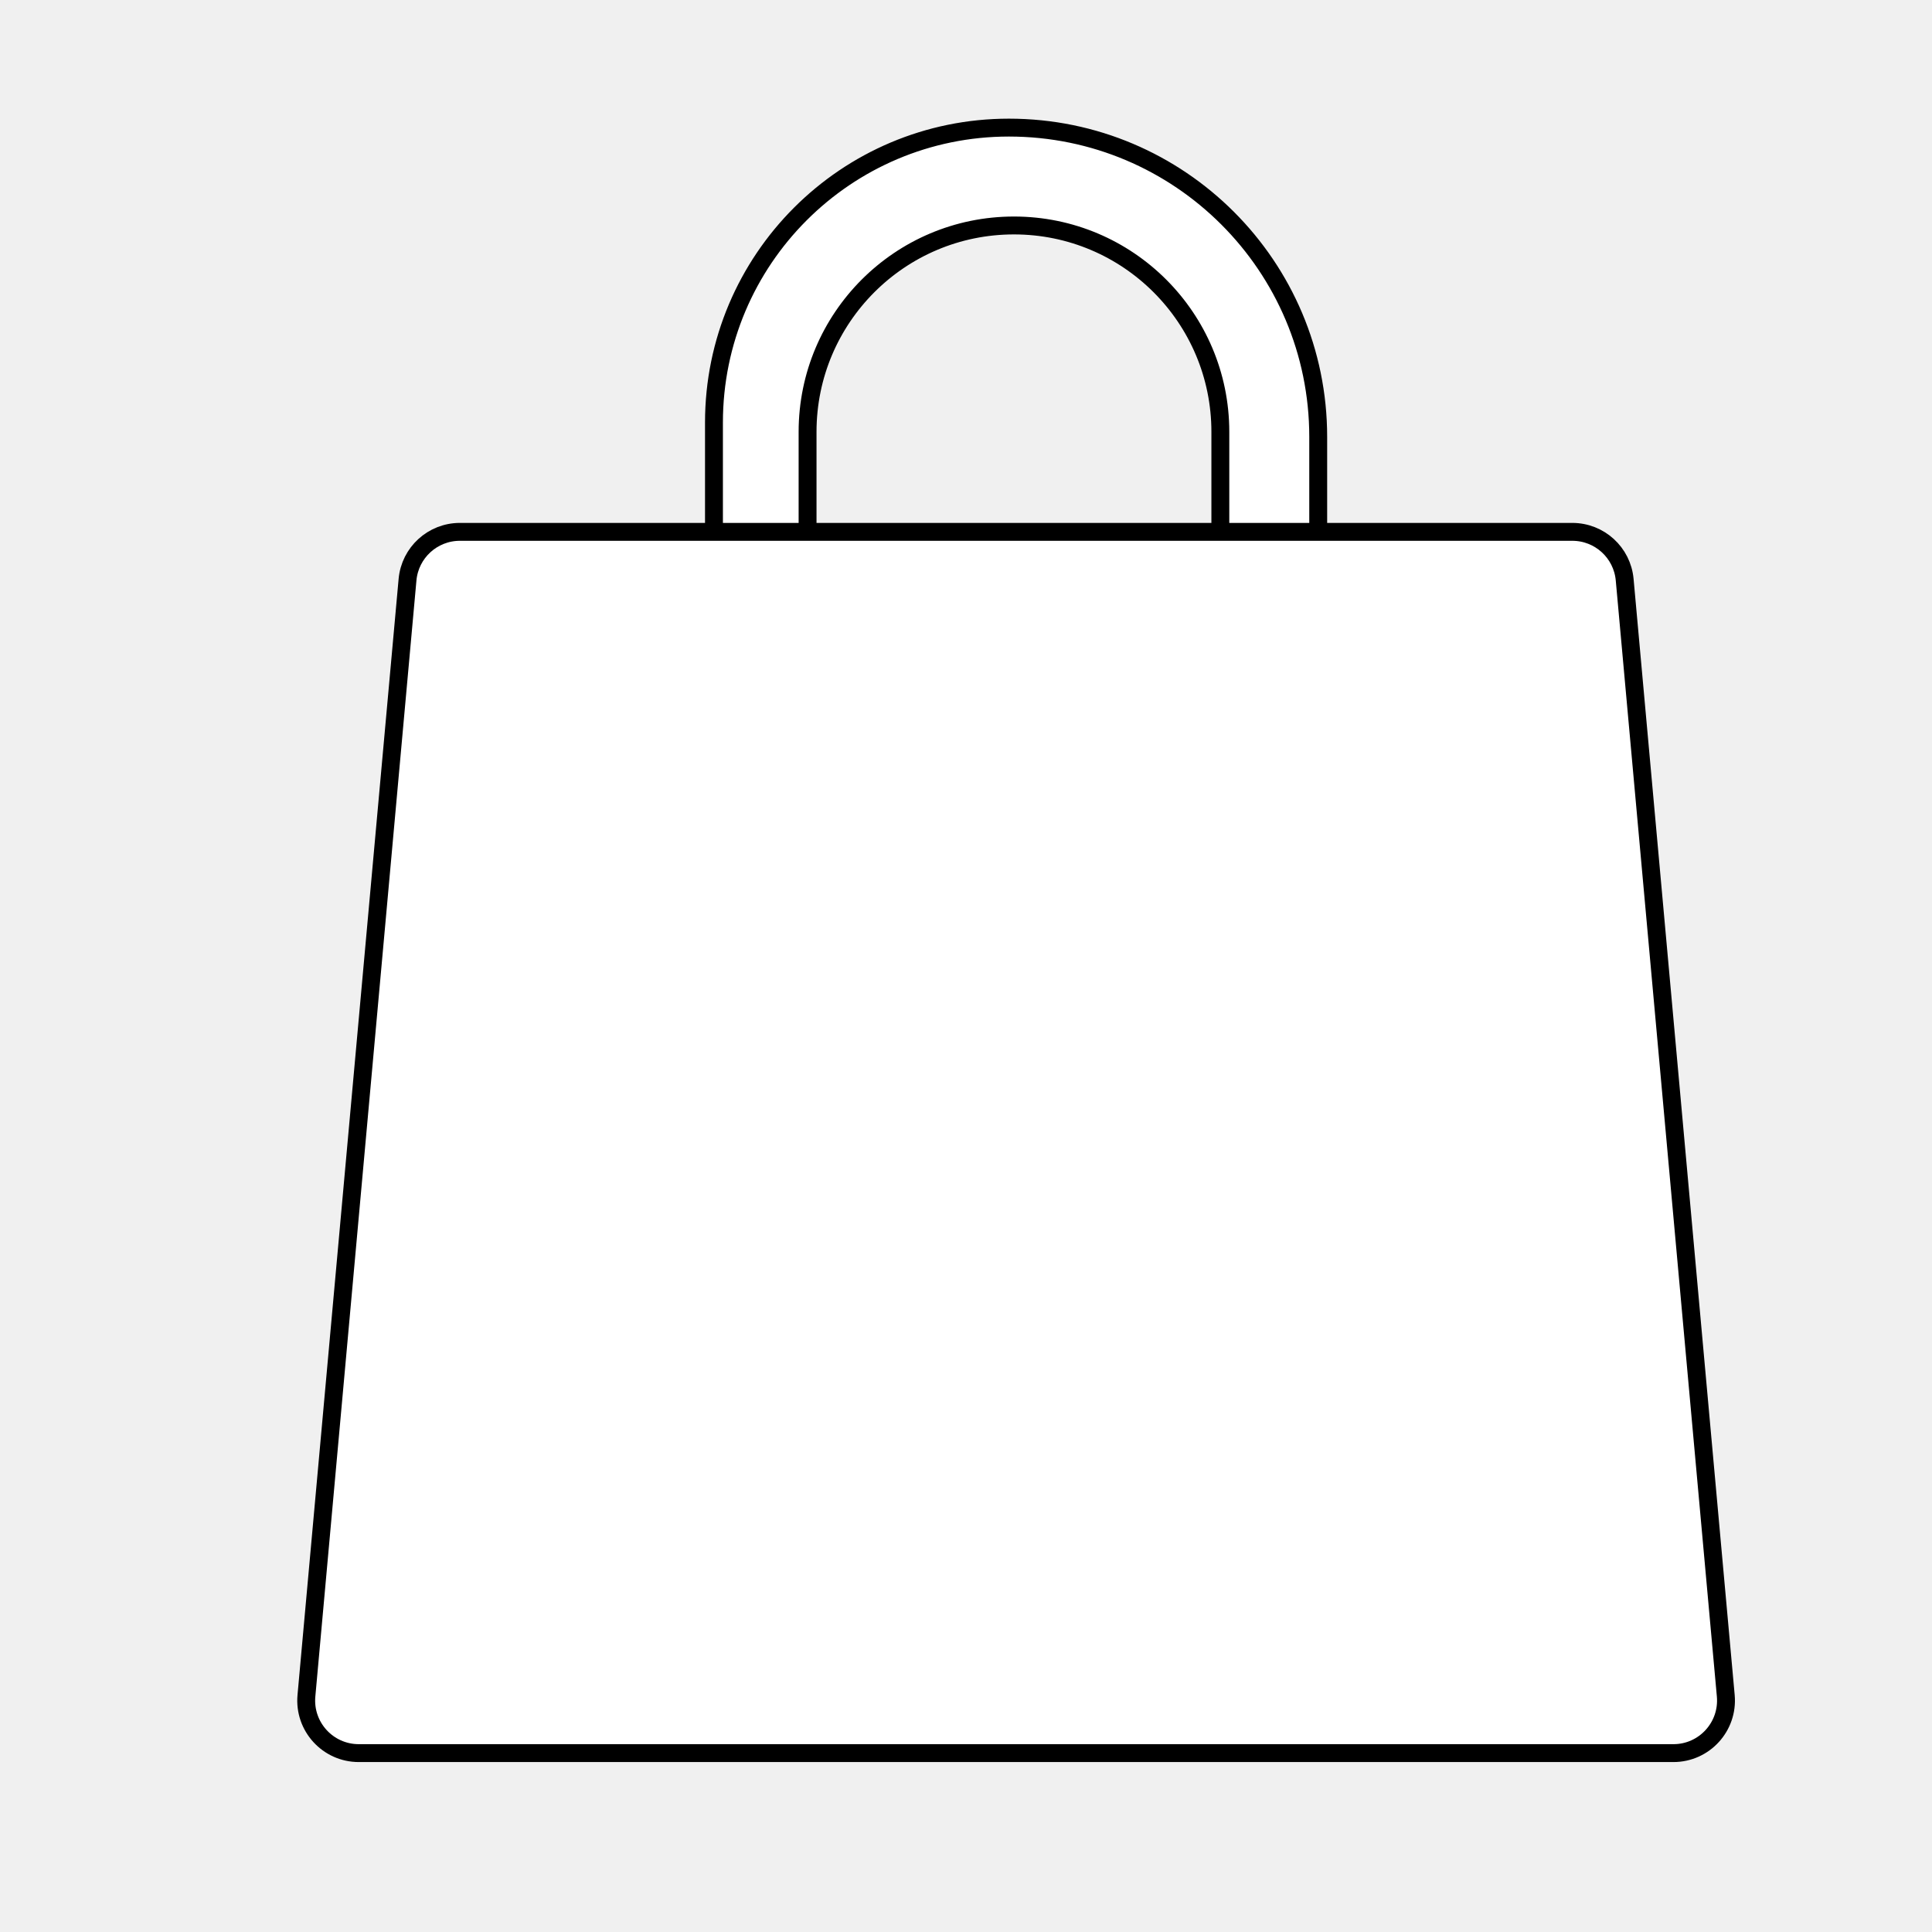
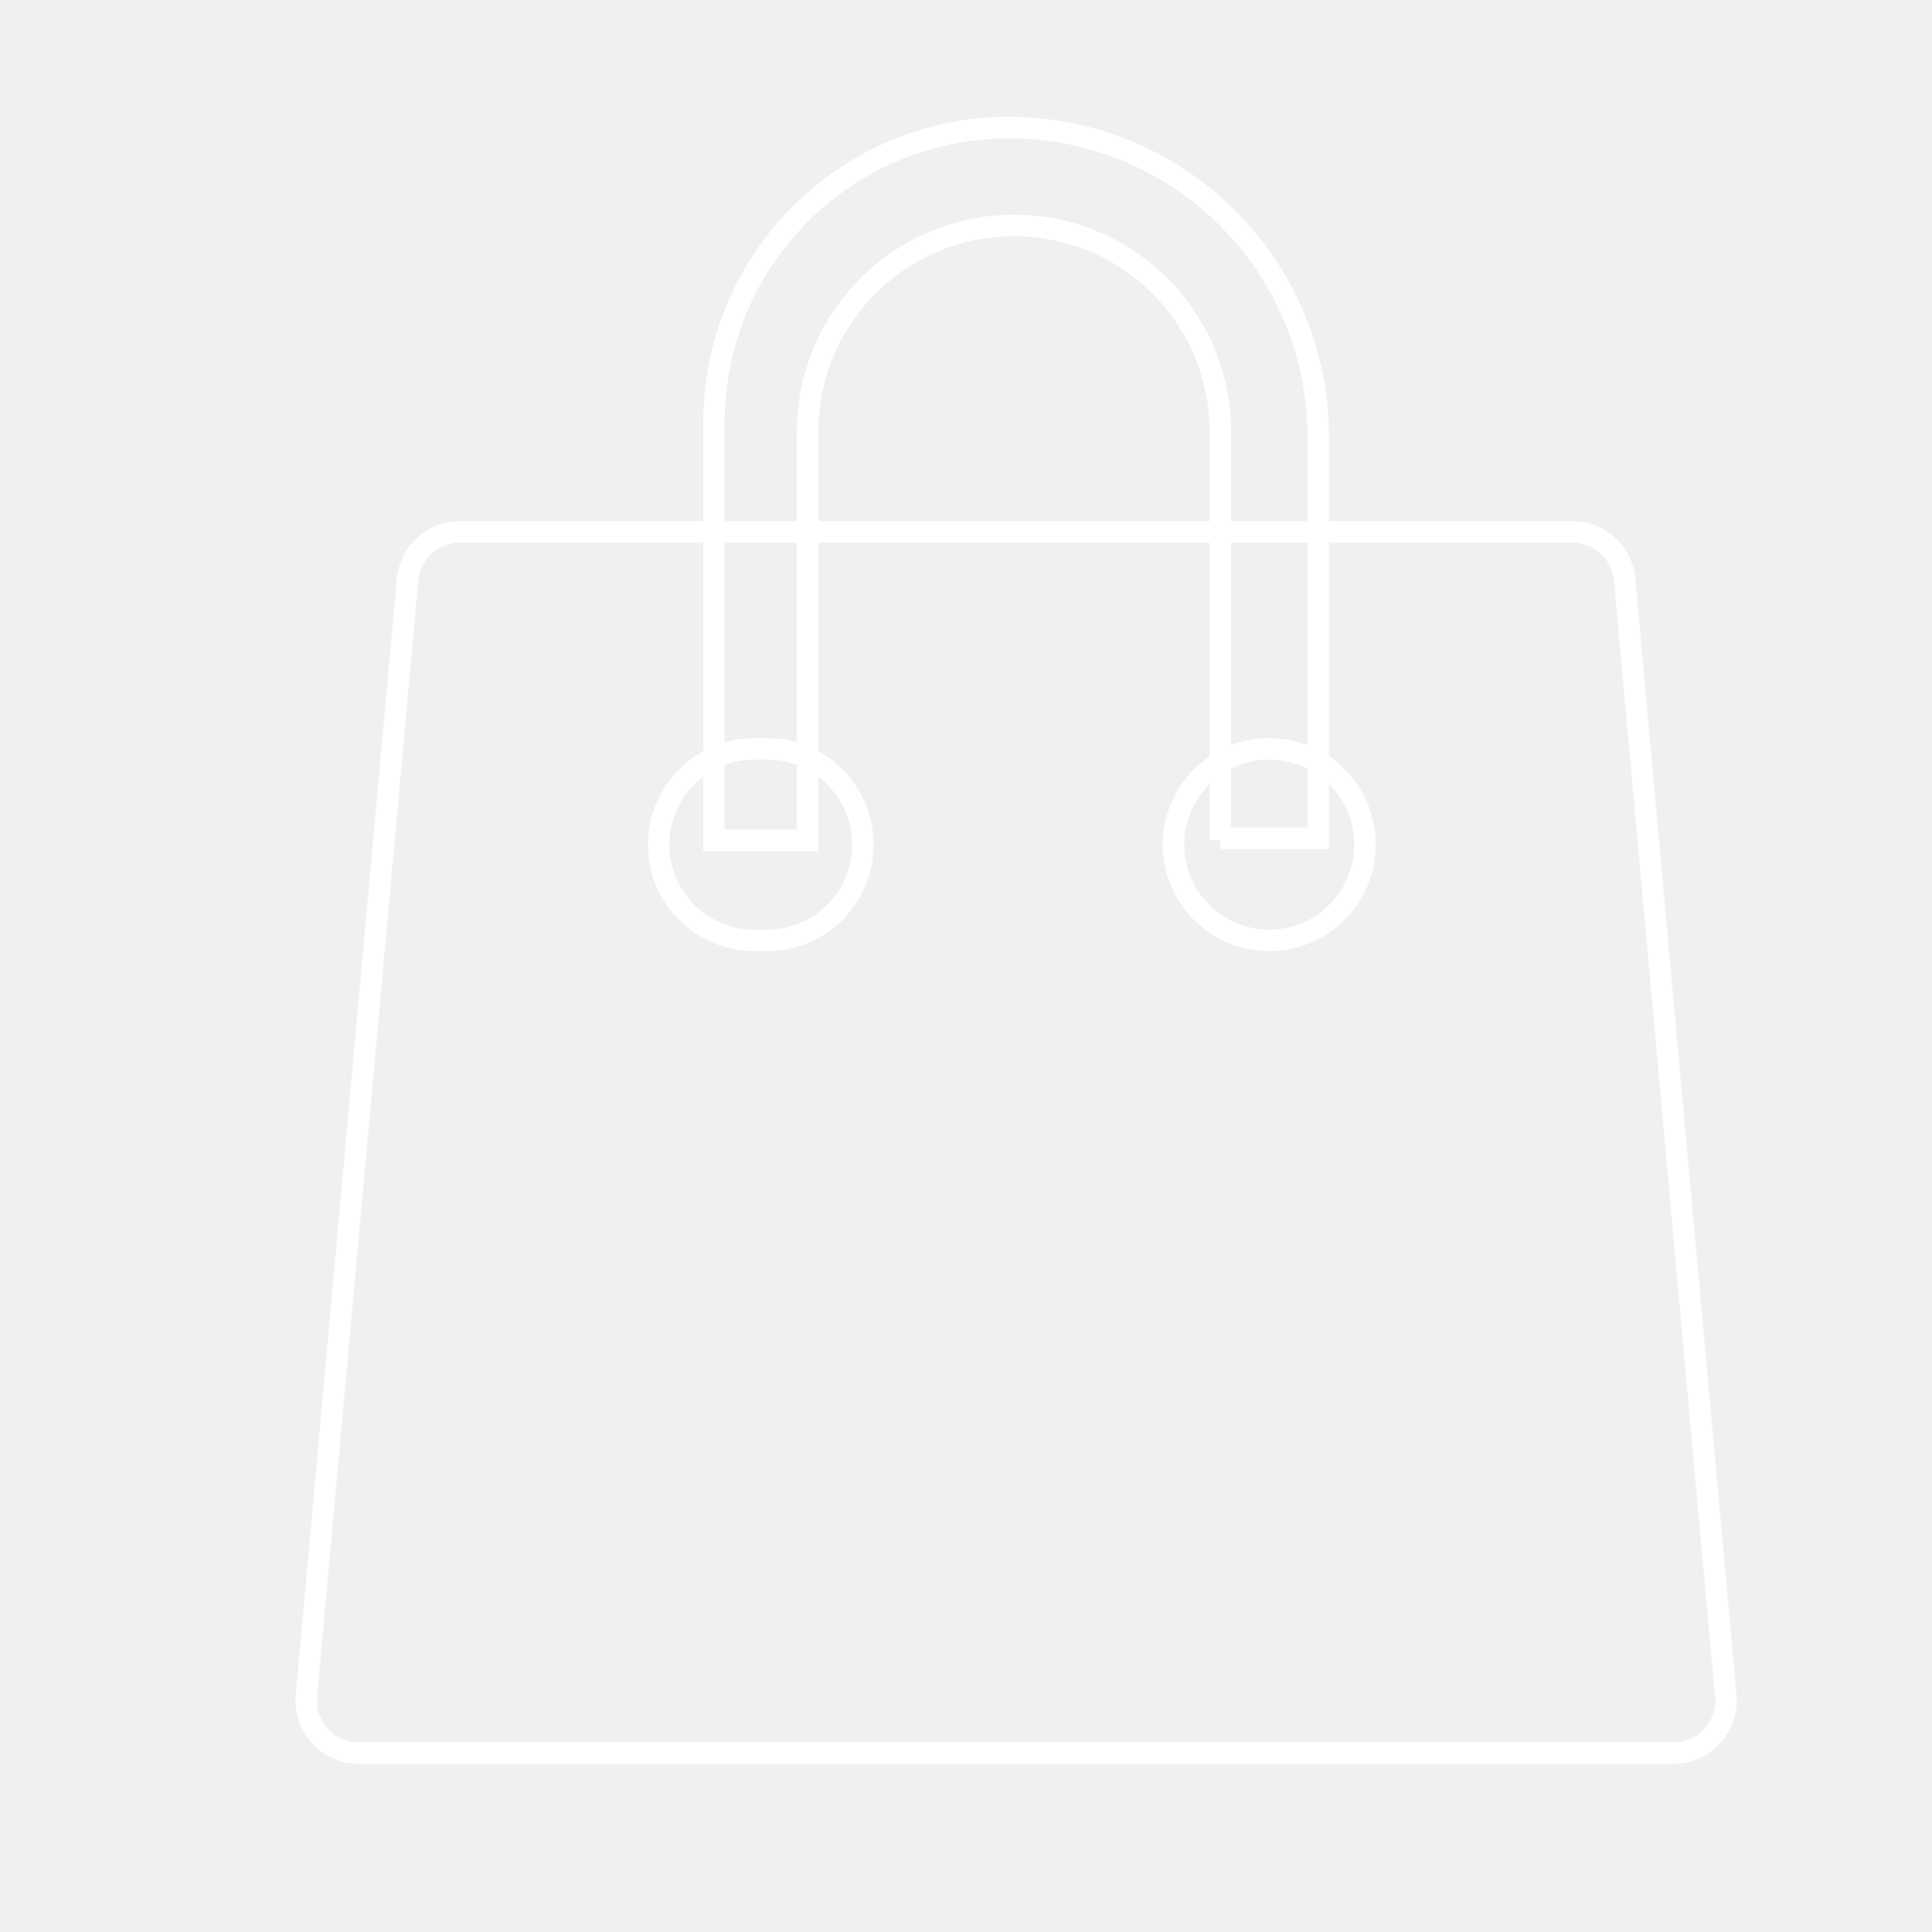
<svg xmlns="http://www.w3.org/2000/svg" version="1.1" id="Camada_1" x="0px" y="0px" viewBox="0 0 1080 1080" style="enable-background:new 0 0 1080 1080;" xml:space="preserve">
  <style type="text/css">
	.st0{fill:#FFFFFF;stroke:#000000;stroke-width:5;stroke-miterlimit:10;}
	.st1{fill:#FFFFFF;stroke:#000000;stroke-width:10;stroke-miterlimit:10;}
	.st2{stroke:#000000;stroke-width:4.605;stroke-miterlimit:10;}
	.st3{fill:#FFFFFF;stroke:#000000;stroke-width:5.586;stroke-miterlimit:10;}
	.st4{fill:none;stroke:#000000;stroke-width:22.342;stroke-miterlimit:10;}
	.st5{fill:none;stroke:#000000;stroke-width:22.342;stroke-miterlimit:10;stroke-dasharray:23.021,23.021;}
- 	.st6{fill:#FFFFFF;stroke:#000000;stroke-width:20.718;stroke-miterlimit:10;}
- 	.st7{fill:#FFFFFF;stroke:#000000;stroke-width:5.18;stroke-miterlimit:10;}
- 	.st8{stroke:#000000;stroke-width:20.718;stroke-miterlimit:10;}
- 	.st9{fill:none;stroke:#000000;stroke-width:20.718;stroke-miterlimit:10;}
- 	.st10{stroke:#000000;stroke-width:1.84;stroke-miterlimit:10;}
- 	.st11{stroke:#000000;stroke-width:10;stroke-miterlimit:10;}
- 	.st12{stroke:#000000;stroke-width:2.549;stroke-miterlimit:10;}
- 	.st13{fill:#FFFFFF;stroke:#000000;stroke-width:1.928;stroke-miterlimit:10;}
- 	.st14{stroke:#000000;stroke-width:1.928;stroke-miterlimit:10;}
- 	.st15{stroke:#000000;stroke-width:2.379;stroke-miterlimit:10;}
+ 	.st6{fill:none;stroke:#000000;stroke-width:5.586;stroke-miterlimit:10;}
+ 	.st7{fill:#FFFFFF;stroke:#000000;stroke-width:20.718;stroke-miterlimit:10;}
+ 	.st8{fill:none;stroke:#000000;stroke-width:5.18;stroke-miterlimit:10;}
+ 	.st9{stroke:#000000;stroke-width:20.718;stroke-miterlimit:10;}
+ 	.st10{fill:none;stroke:#000000;stroke-width:20.718;stroke-miterlimit:10;}
+ 	.st11{stroke:#000000;stroke-width:1.84;stroke-miterlimit:10;}
+ 	.st12{stroke:#000000;stroke-width:10;stroke-miterlimit:10;}
+ 	.st13{stroke:#000000;stroke-width:2.549;stroke-miterlimit:10;}
+ 	.st14{fill:#FFFFFF;stroke:#000000;stroke-width:1.928;stroke-miterlimit:10;}
+ 	.st15{stroke:#000000;stroke-width:1.928;stroke-miterlimit:10;}
+ 	.st16{fill:none;stroke:#FFFFFF;stroke-width:12;stroke-miterlimit:10;}
</style>
  <g>
    <path class="st0" d="M-2396.17-1793.5h-726.67c-60.01,0-108.67,48.65-108.67,108.67v592.67c0,60.02,48.65,108.67,108.67,108.67   h726.67c60.01,0,108.67-48.65,108.67-108.67v-592.67C-2287.5-1744.85-2336.15-1793.5-2396.17-1793.5z" />
    <path class="st0" d="M-3063-1659.5L-3063-1659.5c-19.05,0-34.5-15.45-34.5-34.5v-169c0-19.05,15.45-34.5,34.5-34.5l0,0   c19.05,0,34.5,15.45,34.5,34.5v169C-3028.5-1674.95-3043.95-1659.5-3063-1659.5z" />
    <path class="st0" d="M-2455-1659.5L-2455-1659.5c-19.05,0-34.5-15.45-34.5-34.5v-169c0-19.05,15.45-34.5,34.5-34.5l0,0   c19.05,0,34.5,15.45,34.5,34.5v169C-2420.5-1674.95-2435.95-1659.5-2455-1659.5z" />
-     <text transform="matrix(1 0 0 1 -3068.409 -1439.441)">
-       <tspan x="0" y="0" style="font-family:'BerlinSansFBDemi-Bold'; font-size:181.248px;">MATCH</tspan>
-       <tspan x="125.14" y="217.5" style="font-family:'BerlinSansFBDemi-Bold'; font-size:181.248px;">DAY</tspan>
-     </text>
+     <text transform="matrix(1 0 0 1 -3068.409 -1439.441)" style="font-family:'BerlinSansFBDemi-Bold'; font-size:181.248px;">MATCH</text>
+     <text transform="matrix(1 0 0 1 -2943.269 -1221.941)" style="font-family:'BerlinSansFBDemi-Bold'; font-size:181.248px;">DAY</text>
  </g>
  <g>
-     <path class="st1" d="M-2983.59,47L-2983.59,47c173.96,0,314.98-141.02,314.98-314.98v0c0-173.96-141.02-314.98-314.98-314.98h0   c-173.96,0-314.98,141.02-314.98,314.98v0c0,51.39,12.31,99.91,34.13,142.76c15.22,29.87-41.08,138.66-17.56,162.09   c23.75,23.66,127.4-38.12,157.69-22.97C-3081.96,35.08-3034.17,47-2983.59,47z" />
+     <path class="st1" d="M-2983.59,47L-2983.59,47c173.96,0,314.98-141.02,314.98-314.98l0,0c0-173.96-141.02-314.98-314.98-314.98l0,0   c-173.96,0-314.98,141.02-314.98,314.98l0,0c0,51.39,12.31,99.91,34.13,142.76c15.22,29.87-41.08,138.66-17.56,162.09   c23.75,23.66,127.4-38.12,157.69-22.97C-3081.96,35.08-3034.17,47-2983.59,47z" />
    <g>
-       <path class="st2" d="M-2807.68-289.63h-351.82c-24.42,0-44.21-19.79-44.21-44.21v0c0-24.42,19.79-44.21,44.21-44.21h351.82    c24.42,0,44.21,19.79,44.21,44.21v0C-2763.47-309.42-2783.27-289.63-2807.68-289.63z" />
-       <path class="st2" d="M-2807.68-157.92h-351.82c-24.42,0-44.21-19.79-44.21-44.21v0c0-24.42,19.79-44.21,44.21-44.21h351.82    c24.42,0,44.21,19.79,44.21,44.21v0C-2763.47-177.72-2783.27-157.92-2807.68-157.92z" />
+       <path class="st2" d="M-2807.68-289.63h-351.82c-24.42,0-44.21-19.79-44.21-44.21l0,0c0-24.42,19.79-44.21,44.21-44.21h351.82    c24.42,0,44.21,19.79,44.21,44.21l0,0C-2763.47-309.42-2783.27-289.63-2807.68-289.63z" />
+       <path class="st2" d="M-2807.68-157.92h-351.82c-24.42,0-44.21-19.79-44.21-44.21l0,0c0-24.42,19.79-44.21,44.21-44.21h351.82    c24.42,0,44.21,19.79,44.21,44.21l0,0C-2763.47-177.72-2783.27-157.92-2807.68-157.92z" />
    </g>
-     <path class="st1" d="M-2682.41-241.03L-2682.41-241.03c-173.96,0-314.98-141.02-314.98-314.98v0   c0-173.96,141.02-314.98,314.98-314.98h0c173.96,0,314.98,141.02,314.98,314.98v0c0,51.39-12.31,99.91-34.13,142.76   c-15.22,29.87,41.08,138.66,17.56,162.09c-23.75,23.66-127.4-38.12-157.69-22.97C-2584.04-252.95-2631.83-241.03-2682.41-241.03z" />
+     <path class="st1" d="M-2682.41-241.03L-2682.41-241.03c-173.96,0-314.98-141.02-314.98-314.98l0,0   c0-173.96,141.02-314.98,314.98-314.98l0,0c173.96,0,314.98,141.02,314.98,314.98l0,0c0,51.39-12.31,99.91-34.13,142.76   c-15.22,29.87,41.08,138.66,17.56,162.09c-23.75,23.66-127.4-38.12-157.69-22.97C-2584.04-252.95-2631.83-241.03-2682.41-241.03z" />
    <circle class="st2" cx="-2691.16" cy="-427.54" r="23.49" />
-     <path class="st2" d="M-2689.77-595.62c17.04,0,30.85-14.73,30.85-31.77s-13.81-30.85-30.85-30.85s-30.85,13.81-30.85,30.85v-0.81   c0,14.88-12.06,26.94-26.94,26.94s-26.94-12.06-26.94-26.94v0.81c0-47.05,37.52-85.19,83.81-85.19c46.29,0,83.81,38.14,83.81,85.19   c0,36.86-23.03,68.25-55.26,80.12l0,0.01v30.39c0,15.51-12.58,28.09-28.09,28.09l0,0c-15.51,0-28.09-12.58-28.09-28.09v-55.62   c0-12.77,10.35-23.13,23.13-23.13H-2689.77z" />
+     <path class="st2" d="M-2689.77-595.62c17.04,0,30.85-14.73,30.85-31.77s-13.81-30.85-30.85-30.85s-30.85,13.81-30.85,30.85v-0.81   c0,14.88-12.06,26.94-26.94,26.94s-26.94-12.06-26.94-26.94v0.81c0-47.05,37.52-85.19,83.81-85.19s83.81,38.14,83.81,85.19   c0,36.86-23.03,68.25-55.26,80.12v0.01v30.39c0,15.51-12.58,28.09-28.09,28.09l0,0c-15.51,0-28.09-12.58-28.09-28.09v-55.62   c0-12.77,10.35-23.13,23.13-23.13H-2689.77z" />
  </g>
  <g>
    <path class="st3" d="M-4117.42,897.96c-26.18,26.18-21.07,68.14,5.11,94.31c26.18,26.18,68.14,25.7,94.31-0.48l0.53-0.05   l88.07,88.07c12.13,12.13,12.13,31.81,0,43.94l-548.13,548.13c-12.13,12.13-31.81,12.13-43.94,0l-83.04-83.04   c0,0,10.61-125.68-102.22-102.22l-98.04-98.04c-12.17-12.17-12.13-31.9,0.08-44.02l547.41-543.27   c12.15-12.06,31.76-12.02,43.86,0.08l96.53,96.53" />
    <path class="st3" d="M-3949.23,867.68c-26.18,26.18-21.07,68.14,5.11,94.31c26.18,26.18,68.14,25.7,94.31-0.48l0.53-0.05   l88.07,88.07c12.13,12.13,12.13,31.81,0,43.94l-548.13,548.13c-12.13,12.13-31.81,12.13-43.94,0l-83.04-83.04   c0,0,10.61-125.68-102.22-102.22l-98.04-98.04c-12.17-12.17-12.13-31.9,0.08-44.02l547.41-543.27   c12.15-12.06,31.76-12.02,43.86,0.08l96.53,96.53" />
    <g>
      <g>
        <line class="st4" x1="-4173.4" y1="858.37" x2="-4165.5" y2="866.27" />
        <line class="st5" x1="-4149.22" y1="882.55" x2="-3864.36" y2="1167.41" />
        <line class="st4" x1="-3856.22" y1="1175.55" x2="-3848.32" y2="1183.45" />
      </g>
    </g>
    <path class="st3" d="M-4213.33,801.31l96.53,96.53c0,0-22.34,131.82,99.42,93.84l88.07,88.07c12.13,12.13,12.13,31.81,0,43.94   l-548.13,548.13c-12.13,12.13-31.81,12.13-43.94,0l-83.04-83.04c0,0,10.61-125.68-102.22-102.22l-98.04-98.04   c-12.17-12.17-12.13-31.9,0.08-44.02l547.41-543.27C-4245.04,789.17-4225.43,789.21-4213.33,801.31z" />
    <g>
      <g>
        <line class="st4" x1="-4353.63" y1="896.72" x2="-4345.73" y2="904.62" />
        <line class="st5" x1="-4329.45" y1="920.9" x2="-4044.59" y2="1205.77" />
        <line class="st4" x1="-4036.45" y1="1213.9" x2="-4028.55" y2="1221.8" />
      </g>
    </g>
-     <line class="st3" x1="-3948.7" y1="867.63" x2="-3949.23" y2="867.68" />
+     <line class="st6" x1="-3948.7" y1="867.63" x2="-3949.23" y2="867.68" />
  </g>
  <g>
-     <circle class="st6" cx="-2630.6" cy="695.06" r="452.06" />
-     <line class="st7" x1="-2397.03" y1="413.54" x2="-2397.43" y2="413.57" />
-     <polygon class="st8" points="-2443.77,846.48 -2572.79,993.59 -2752.58,916.34 -2734.66,721.48 -2543.8,678.31  " />
-     <line class="st9" x1="-2734.8" y1="721.53" x2="-2905.37" y2="555.16" />
-     <line class="st9" x1="-2544.06" y1="678.68" x2="-2460.03" y2="466.09" />
-     <line class="st9" x1="-2444.06" y1="846.73" x2="-2279.37" y2="831.61" />
-     <line class="st9" x1="-2572.63" y1="993.78" x2="-2552.46" y2="1087.05" />
-     <line class="st9" x1="-2907.05" y1="961.85" x2="-2752.44" y2="916.48" />
-     <path class="st8" d="M-2914.02,1047.27l0.25-86.26l-104.94-121.84l-58.07-71.42C-3076.79,767.75-3067.2,922.63-2914.02,1047.27z" />
-     <path class="st9" d="M-3017.13,597.17c0,0-40.39,90.86-20.62,218.52" />
-     <path class="st8" d="M-2918.57,346.57l88.82,48.47c-52.1,35.66-75.62,160.12-75.62,160.12l-110.92,49.76l-13.41-125.48   C-3029.7,479.44-2982.18,390.9-2918.57,346.57z" />
-     <path class="st9" d="M-2829.75,395.04c0,0,136.96-92.8,252.08-61.71" />
-     <path class="st8" d="M-2373.48,323.25c79.25,59.44,42.01,142.01,42.01,142.01l-126.04-4.2c0,0-117.64-117.64-120.16-127.77   c-2.52-10.13,86.55-68.85,86.55-68.85S-2433.98,277.87-2373.48,323.25z" />
-     <path class="st9" d="M-2331.47,465.25c0,0,89.07,72.26,122.68,152.93" />
-     <path class="st8" d="M-2260.67,954.95l-18.7-123.34c0,0,75.62-67.22,75.62-284.85C-2203.75,546.76-2116.78,726.22-2260.67,954.95z" />
-     <path class="st8" d="M-2377.75,1069.85l-174.71,17.2l-164.84,51.77C-2717.3,1138.82-2554.26,1186.26-2377.75,1069.85z" />
+     <circle class="st7" cx="-2630.6" cy="695.06" r="452.06" />
+     <line class="st8" x1="-2397.03" y1="413.54" x2="-2397.43" y2="413.57" />
+     <polygon class="st9" points="-2443.77,846.48 -2572.79,993.59 -2752.58,916.34 -2734.66,721.48 -2543.8,678.31  " />
+     <line class="st10" x1="-2734.8" y1="721.53" x2="-2905.37" y2="555.16" />
+     <line class="st10" x1="-2544.06" y1="678.68" x2="-2460.03" y2="466.09" />
+     <line class="st10" x1="-2444.06" y1="846.73" x2="-2279.37" y2="831.61" />
+     <line class="st10" x1="-2572.63" y1="993.78" x2="-2552.46" y2="1087.05" />
+     <line class="st10" x1="-2907.05" y1="961.85" x2="-2752.44" y2="916.48" />
+     <path class="st9" d="M-2914.02,1047.27l0.25-86.26l-104.94-121.84l-58.07-71.42C-3076.79,767.75-3067.2,922.63-2914.02,1047.27z" />
+     <path class="st10" d="M-3017.13,597.17c0,0-40.39,90.86-20.62,218.52" />
+     <path class="st9" d="M-2918.57,346.57l88.82,48.47c-52.1,35.66-75.62,160.12-75.62,160.12l-110.92,49.76l-13.41-125.48   C-3029.7,479.44-2982.18,390.9-2918.57,346.57z" />
+     <path class="st10" d="M-2829.75,395.04c0,0,136.96-92.8,252.08-61.71" />
+     <path class="st9" d="M-2373.48,323.25c79.25,59.44,42.01,142.01,42.01,142.01l-126.04-4.2c0,0-117.64-117.64-120.16-127.77   c-2.52-10.13,86.55-68.85,86.55-68.85S-2433.98,277.87-2373.48,323.25z" />
+     <path class="st10" d="M-2331.47,465.25c0,0,89.07,72.26,122.68,152.93" />
+     <path class="st9" d="M-2260.67,954.95l-18.7-123.34c0,0,75.62-67.22,75.62-284.85C-2203.75,546.76-2116.78,726.22-2260.67,954.95z" />
+     <path class="st9" d="M-2377.75,1069.85l-174.71,17.2l-164.84,51.77C-2717.3,1138.82-2554.26,1186.26-2377.75,1069.85z" />
  </g>
-   <path class="st1" d="M-3917.48,2003.43h-210.07l-0.11,0c-8.22-66.38-64.83-117.76-133.43-117.76h-236.17  c-71.12,0-131.7,51.78-148.26,117.76h-204.55c-71.47,0-129.42,57.94-129.42,129.42v539.74c0,71.47,57.94,129.42,129.42,129.42  h932.59c71.47,0,129.42-57.94,129.42-129.42v-539.74C-3788.07,2061.37-3846.01,2003.43-3917.48,2003.43z" />
-   <path class="st10" d="M-4384.24,2128.55c-142.27,0-257.6,115.33-257.6,257.6c0,142.27,115.33,257.6,257.6,257.6  s257.6-115.33,257.6-257.6C-4126.63,2243.88-4241.97,2128.55-4384.24,2128.55z M-4387.92,2570.16  c-103.65,0-187.68-84.03-187.68-187.68s84.03-187.68,187.68-187.68s187.68,84.03,187.68,187.68S-4284.26,2570.16-4387.92,2570.16z" />
+   <path class="st1" d="M-3917.48,2003.43h-210.07h-0.11c-8.22-66.38-64.83-117.76-133.43-117.76h-236.17  c-71.12,0-131.7,51.78-148.26,117.76h-204.55c-71.47,0-129.42,57.94-129.42,129.42v539.74c0,71.47,57.94,129.42,129.42,129.42  h932.59c71.47,0,129.42-57.94,129.42-129.42v-539.74C-3788.07,2061.37-3846.01,2003.43-3917.48,2003.43z" />
+   <path class="st11" d="M-4384.24,2128.55c-142.27,0-257.6,115.33-257.6,257.6s115.33,257.6,257.6,257.6s257.6-115.33,257.6-257.6  C-4126.63,2243.88-4241.97,2128.55-4384.24,2128.55z M-4387.92,2570.16c-103.65,0-187.68-84.03-187.68-187.68  s84.03-187.68,187.68-187.68s187.68,84.03,187.68,187.68S-4284.26,2570.16-4387.92,2570.16z" />
  <g>
-     <path class="st11" d="M-2329.79,2616.4c0-0.05,0-0.1,0-0.14C-2329.79,2616.31-2329.79,2616.35-2329.79,2616.4z" />
-     <path class="st11" d="M-2329.79,2616.53c0,0,0-0.06,0-0.13C-2329.79,2616.44-2329.79,2616.47-2329.79,2616.53z" />
-     <path class="st11" d="M-2329.79,2616.26C-2329.79,2616.16-2329.79,2616.1-2329.79,2616.26L-2329.79,2616.26z" />
+     <path class="st12" d="M-2329.79,2616.4c0-0.05,0-0.1,0-0.14C-2329.79,2616.31-2329.79,2616.35-2329.79,2616.4z" />
+     <path class="st12" d="M-2329.79,2616.53c0,0,0-0.06,0-0.13C-2329.79,2616.44-2329.79,2616.47-2329.79,2616.53z" />
+     <path class="st12" d="M-2329.79,2616.26C-2329.79,2616.16-2329.79,2616.1-2329.79,2616.26L-2329.79,2616.26z" />
    <path class="st1" d="M-2266.41,2743.31c-51.57-40.34-63.49-99.89-63.39-126.78l2.55-785.22h-948.38v828.84   c0,46.31,37.54,83.85,83.85,83.85h925.72C-2266.06,2744-2266.25,2743.43-2266.41,2743.31z" />
  </g>
-   <rect x="-3140.5" y="1968.98" class="st12" width="693.44" height="79.03" />
-   <rect x="-3140.5" y="2104.1" class="st12" width="693.44" height="76.48" />
-   <rect x="-3140.5" y="2236.67" class="st12" width="349.27" height="351.82" />
-   <rect x="-2740.25" y="2236.67" class="st12" width="293.18" height="81.58" />
-   <rect x="-2740.25" y="2381.98" class="st12" width="293.18" height="76.48" />
-   <rect x="-2740.25" y="2522.2" class="st12" width="293.18" height="79.03" />
+   <rect x="-3140.5" y="1968.98" class="st13" width="693.44" height="79.03" />
+   <rect x="-3140.5" y="2104.1" class="st13" width="693.44" height="76.48" />
+   <rect x="-3140.5" y="2236.67" class="st13" width="349.27" height="351.82" />
+   <rect x="-2740.25" y="2236.67" class="st13" width="293.18" height="81.58" />
+   <rect x="-2740.25" y="2381.98" class="st13" width="293.18" height="76.48" />
+   <rect x="-2740.25" y="2522.2" class="st13" width="293.18" height="79.03" />
  <path class="st1" d="M-2236.74,2744L-2236.74,2744c-34.1-20.61-73.07-96.95-75.21-132.57v-563.42h150.41v620.78  C-2165.21,2699.47-2198.88,2733.14-2236.74,2744z" />
  <g>
-     <path class="st13" d="M-4457-1979.47c-254.46,0-460.74,206.28-460.74,460.74S-4711.46-1058-4457-1058s460.74-206.28,460.74-460.74   S-4202.54-1979.47-4457-1979.47z" />
-     <path class="st14" d="M-4457-1979.47c-254.46,0-460.74,206.28-460.74,460.74S-4711.46-1058-4457-1058s460.74-206.28,460.74-460.74   S-4202.54-1979.47-4457-1979.47z M-4457-1096.56c-235.29,0-426.04-190.74-426.04-426.04s190.74-426.04,426.04-426.04   s426.04,190.74,426.04,426.04S-4221.71-1096.56-4457-1096.56z" />
-     <circle class="st14" cx="-4457" cy="-1632.47" r="179.28" />
-     <path class="st14" d="M-4216.03-1156.21v-32.88c0-133.08-107.89-240.97-240.97-240.97l0,0c-133.08,0-240.97,107.89-240.97,240.97   v39.73C-4697.97-1149.35-4453.14-984.53-4216.03-1156.21z" />
+     <path class="st14" d="M-4457-1979.47c-254.46,0-460.74,206.28-460.74,460.74S-4711.46-1058-4457-1058s460.74-206.28,460.74-460.74   S-4202.54-1979.47-4457-1979.47z" />
+     <path class="st15" d="M-4457-1979.47c-254.46,0-460.74,206.28-460.74,460.74S-4711.46-1058-4457-1058s460.74-206.28,460.74-460.74   S-4202.54-1979.47-4457-1979.47z M-4457-1096.56c-235.29,0-426.04-190.74-426.04-426.04s190.74-426.04,426.04-426.04   s426.04,190.74,426.04,426.04S-4221.71-1096.56-4457-1096.56z" />
+     <circle class="st15" cx="-4457" cy="-1632.47" r="179.28" />
+     <path class="st15" d="M-4216.03-1156.21v-32.88c0-133.08-107.89-240.97-240.97-240.97l0,0c-133.08,0-240.97,107.89-240.97,240.97   v39.73C-4697.97-1149.35-4453.14-984.53-4216.03-1156.21z" />
  </g>
  <g>
-     <path class="st1" d="M451.44,469.77V241.41c0-63.72,51.65-115.37,115.37-115.37h0c63.72,0,115.37,51.65,115.37,115.37v228.36v-1.19   h54.71V244.23c0-95.49-77.41-172.9-172.9-172.9h0c-91.06,0-164.88,73.82-164.88,164.88v233.55H451.44z" />
-     <path class="st15" d="M428.85,525.67h-7.14c-29.56,0-53.52-23.96-53.52-53.52v0c0-29.56,23.96-53.52,53.52-53.52h7.14   c29.56,0,53.52,23.96,53.52,53.52v0C482.37,501.7,458.4,525.67,428.85,525.67z" />
-     <path class="st15" d="M709.53,525.67L709.53,525.67c-29.56,0-53.52-23.96-53.52-53.52v0c0-29.56,23.96-53.52,53.52-53.52h0   c29.56,0,53.52,23.96,53.52,53.52v0C763.05,501.7,739.09,525.67,709.53,525.67z" />
-     <path class="st1" d="M964.72,947.96L908.2,324.04c-1.37-15.14-14.06-26.73-29.26-26.73H257.07c-15.2,0-27.89,11.59-29.26,26.73   l-56.52,623.92c-1.56,17.21,11.99,32.04,29.26,32.04h734.91C952.73,980,966.28,965.17,964.72,947.96z" />
+     <path class="st16" d="M451.44,469.77V241.41c0-63.72,51.65-115.37,115.37-115.37l0,0c63.72,0,115.37,51.65,115.37,115.37v228.36   v-1.19h54.71V244.23c0-95.49-77.41-172.9-172.9-172.9l0,0c-91.06,0-164.88,73.82-164.88,164.88v233.55L451.44,469.77L451.44,469.77   z" />
+     <path class="st16" d="M428.85,525.67h-7.14c-29.56,0-53.52-23.96-53.52-53.52l0,0c0-29.56,23.96-53.52,53.52-53.52h7.14   c29.56,0,53.52,23.96,53.52,53.52l0,0C482.37,501.7,458.4,525.67,428.85,525.67z" />
+     <path class="st16" d="M709.53,525.67L709.53,525.67c-29.56,0-53.52-23.96-53.52-53.52l0,0c0-29.56,23.96-53.52,53.52-53.52l0,0   c29.56,0,53.52,23.96,53.52,53.52l0,0C763.05,501.7,739.09,525.67,709.53,525.67z" />
+     <path class="st16" d="M964.72,947.96L908.2,324.04c-1.37-15.14-14.06-26.73-29.26-26.73H257.07c-15.2,0-27.89,11.59-29.26,26.73   l-56.52,623.92c-1.56,17.21,11.99,32.04,29.26,32.04h734.91C952.73,980,966.28,965.17,964.72,947.96z" />
  </g>
</svg>
